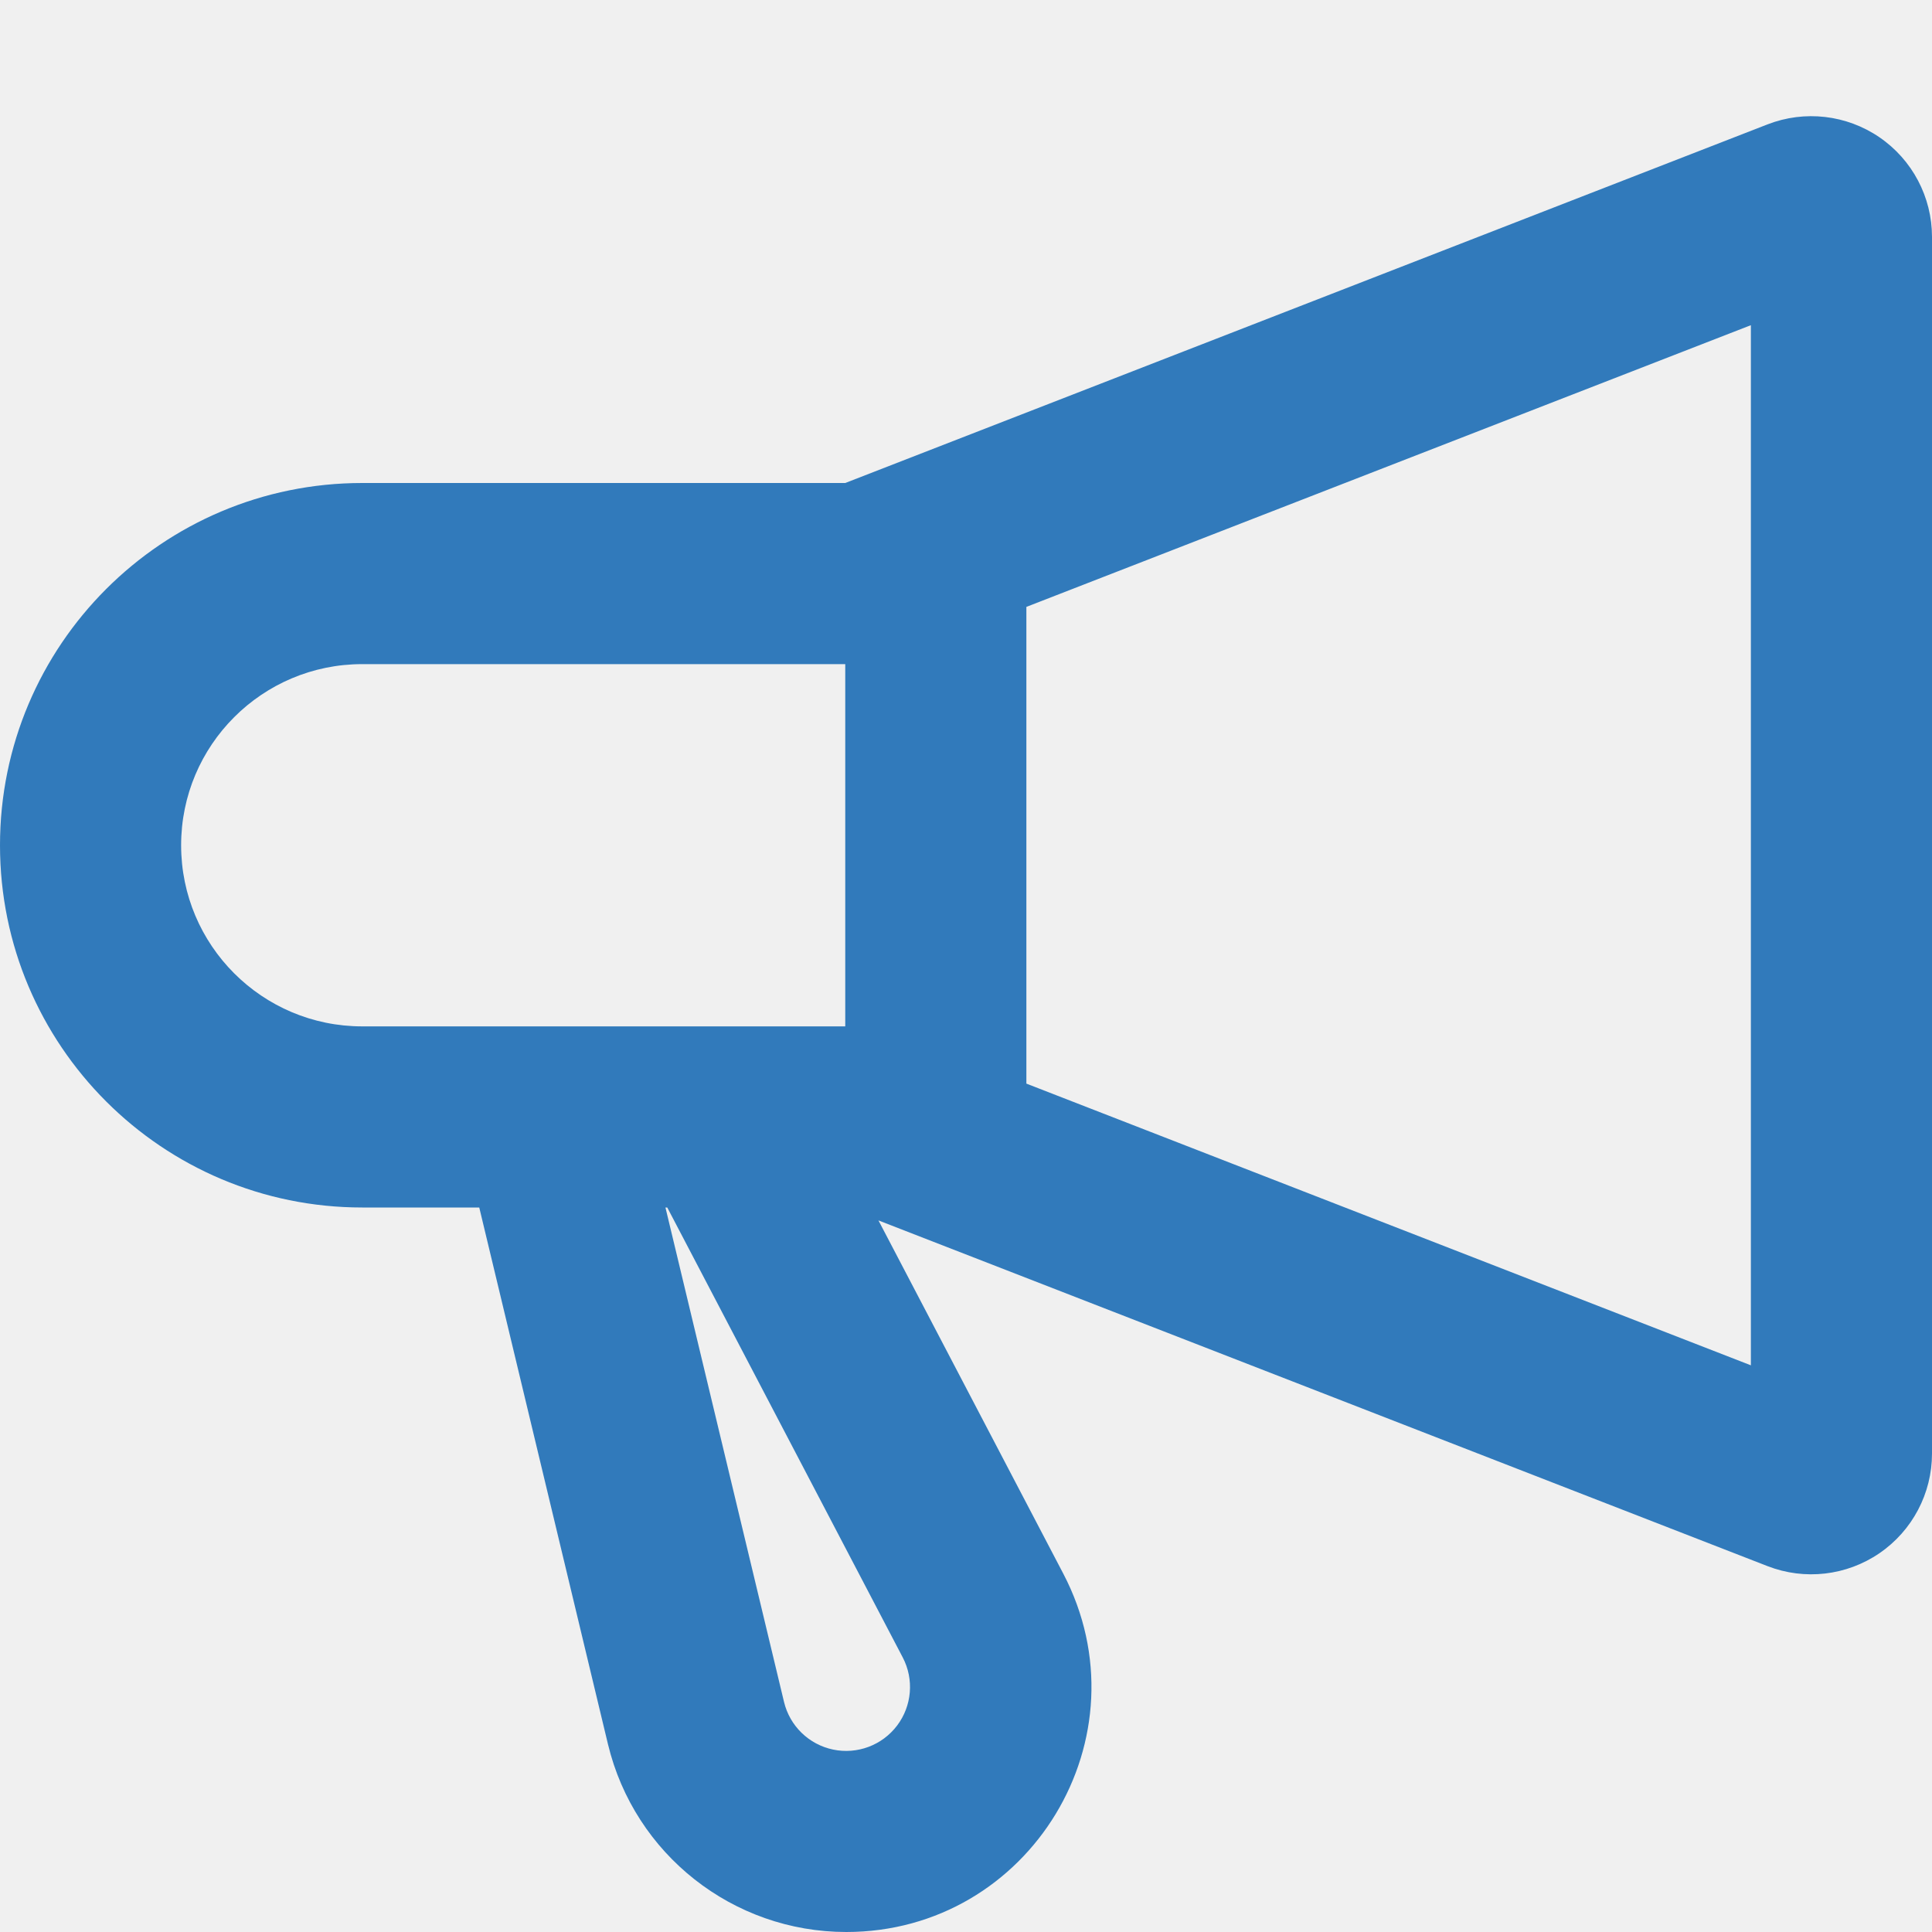
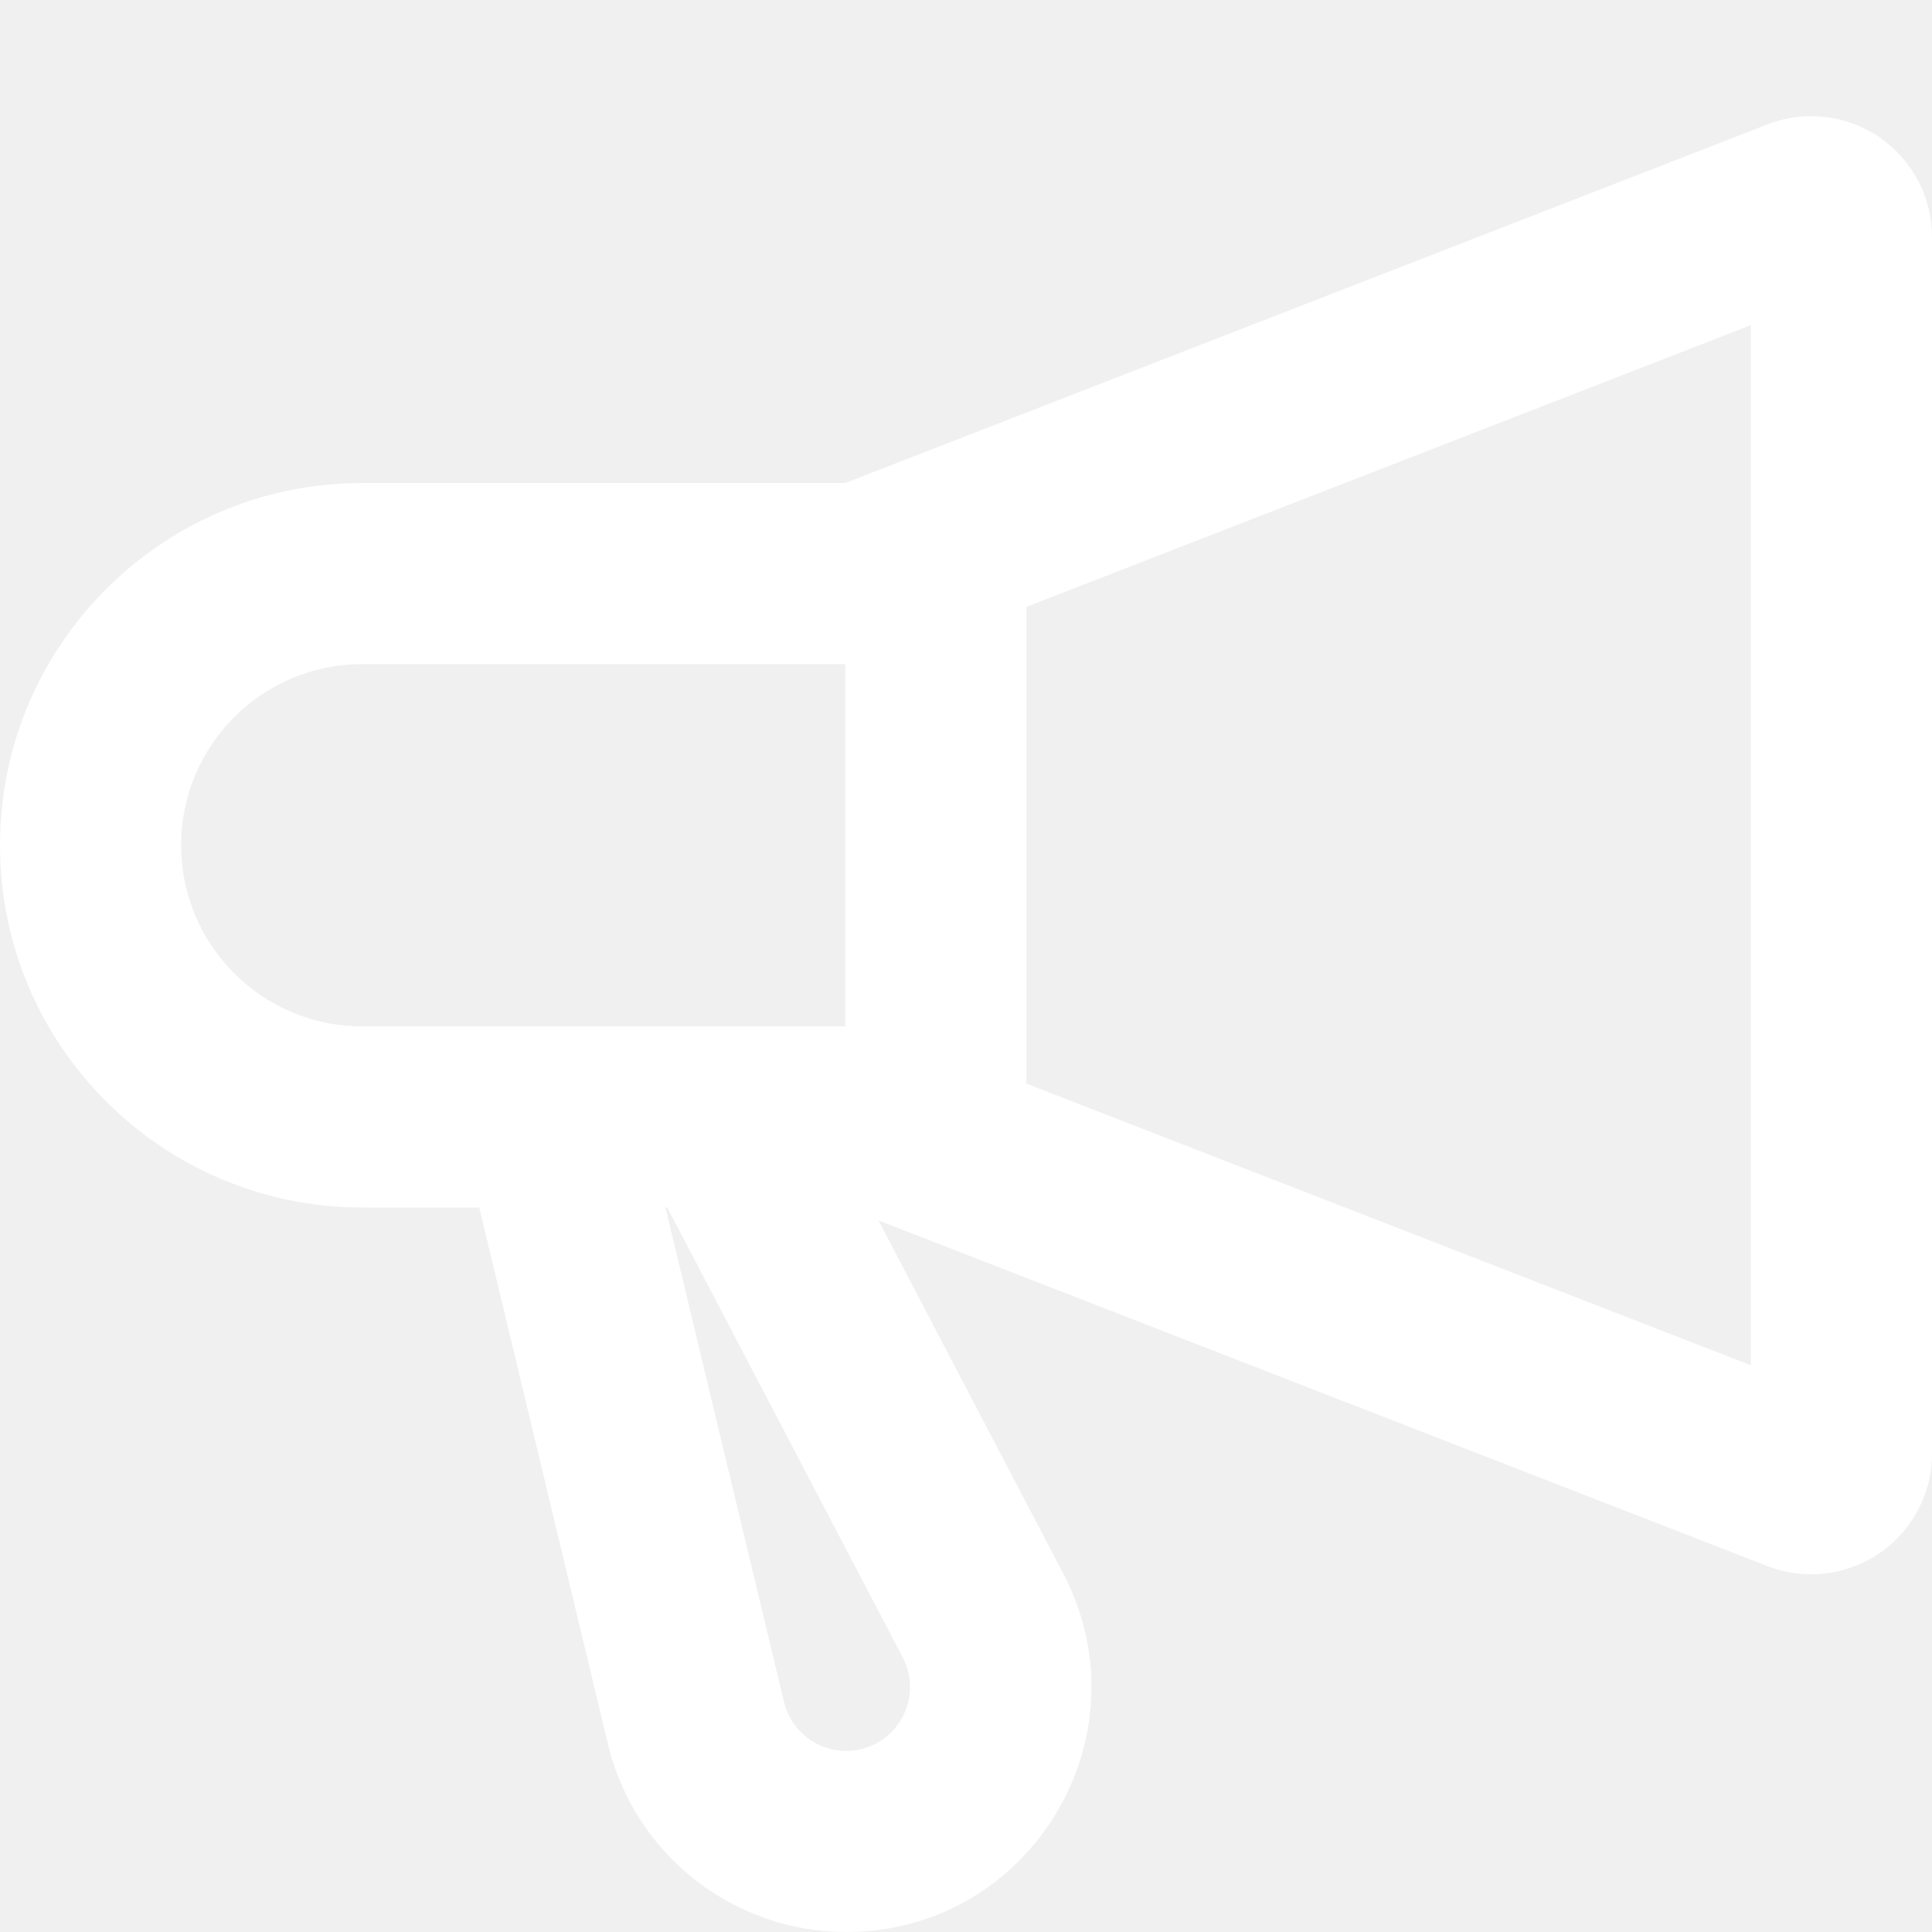
<svg xmlns="http://www.w3.org/2000/svg" width="128" height="128" viewBox="0 0 16 16">
-   <path fill="#317ABB" fill-rule="evenodd" d="m8.5 8.974l6 2.333V2.693l-6 2.333zm6.138-7.944L7 4H3a3 3 0 0 0 0 6h.969l1.066 4.445A2.03 2.03 0 0 0 7.008 16c1.524 0 2.504-1.618 1.797-2.969l-1.53-2.924l7.363 2.863A1 1 0 0 0 16 12.038V1.962a1 1 0 0 0-1.362-.932M5.51 10h.016l1.95 3.726a.529.529 0 1 1-.983.369L5.511 10ZM3 5.5h4v3H3a1.5 1.5 0 1 1 0-3" clip-rule="evenodd" />
+   <path fill="#fff" fill-rule="evenodd" d="m8.5 8.974l6 2.333V2.693l-6 2.333zm6.138-7.944L7 4H3a3 3 0 0 0 0 6h.969l1.066 4.445A2.03 2.03 0 0 0 7.008 16c1.524 0 2.504-1.618 1.797-2.969l-1.53-2.924l7.363 2.863A1 1 0 0 0 16 12.038V1.962a1 1 0 0 0-1.362-.932M5.51 10h.016l1.95 3.726a.529.529 0 1 1-.983.369L5.511 10ZM3 5.5h4v3H3a1.5 1.5 0 1 1 0-3" clip-rule="evenodd" />
</svg>
